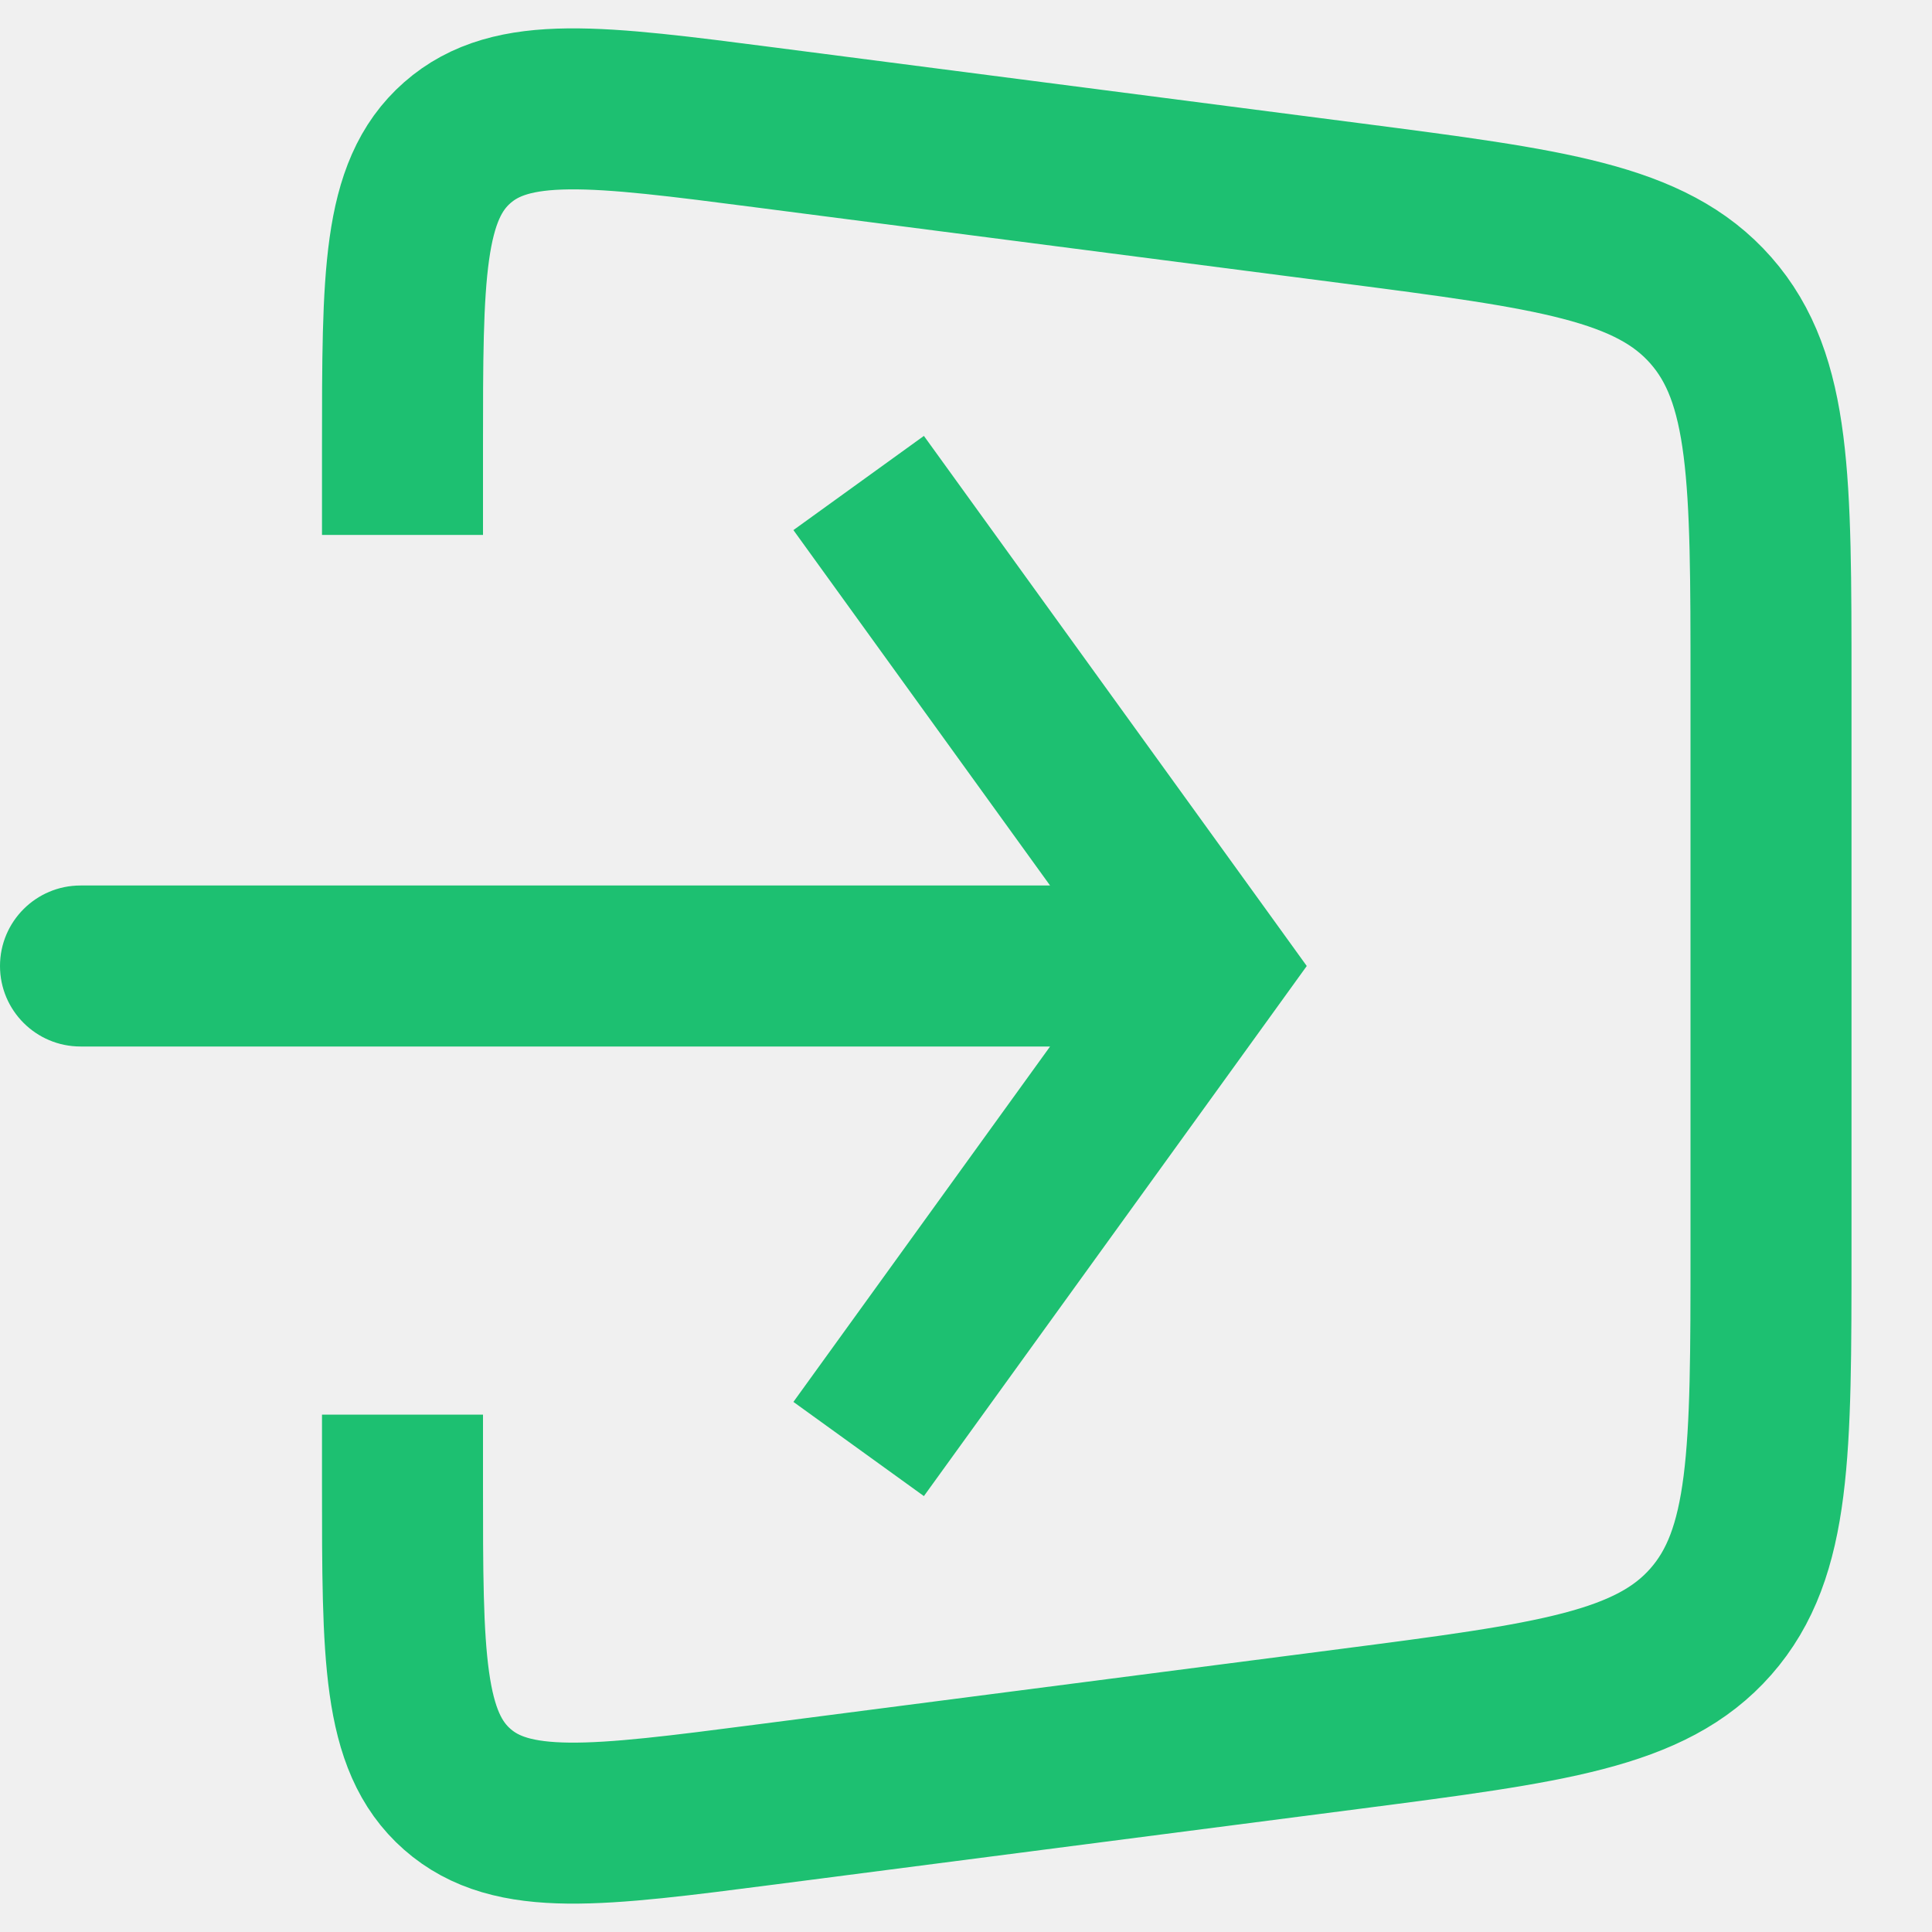
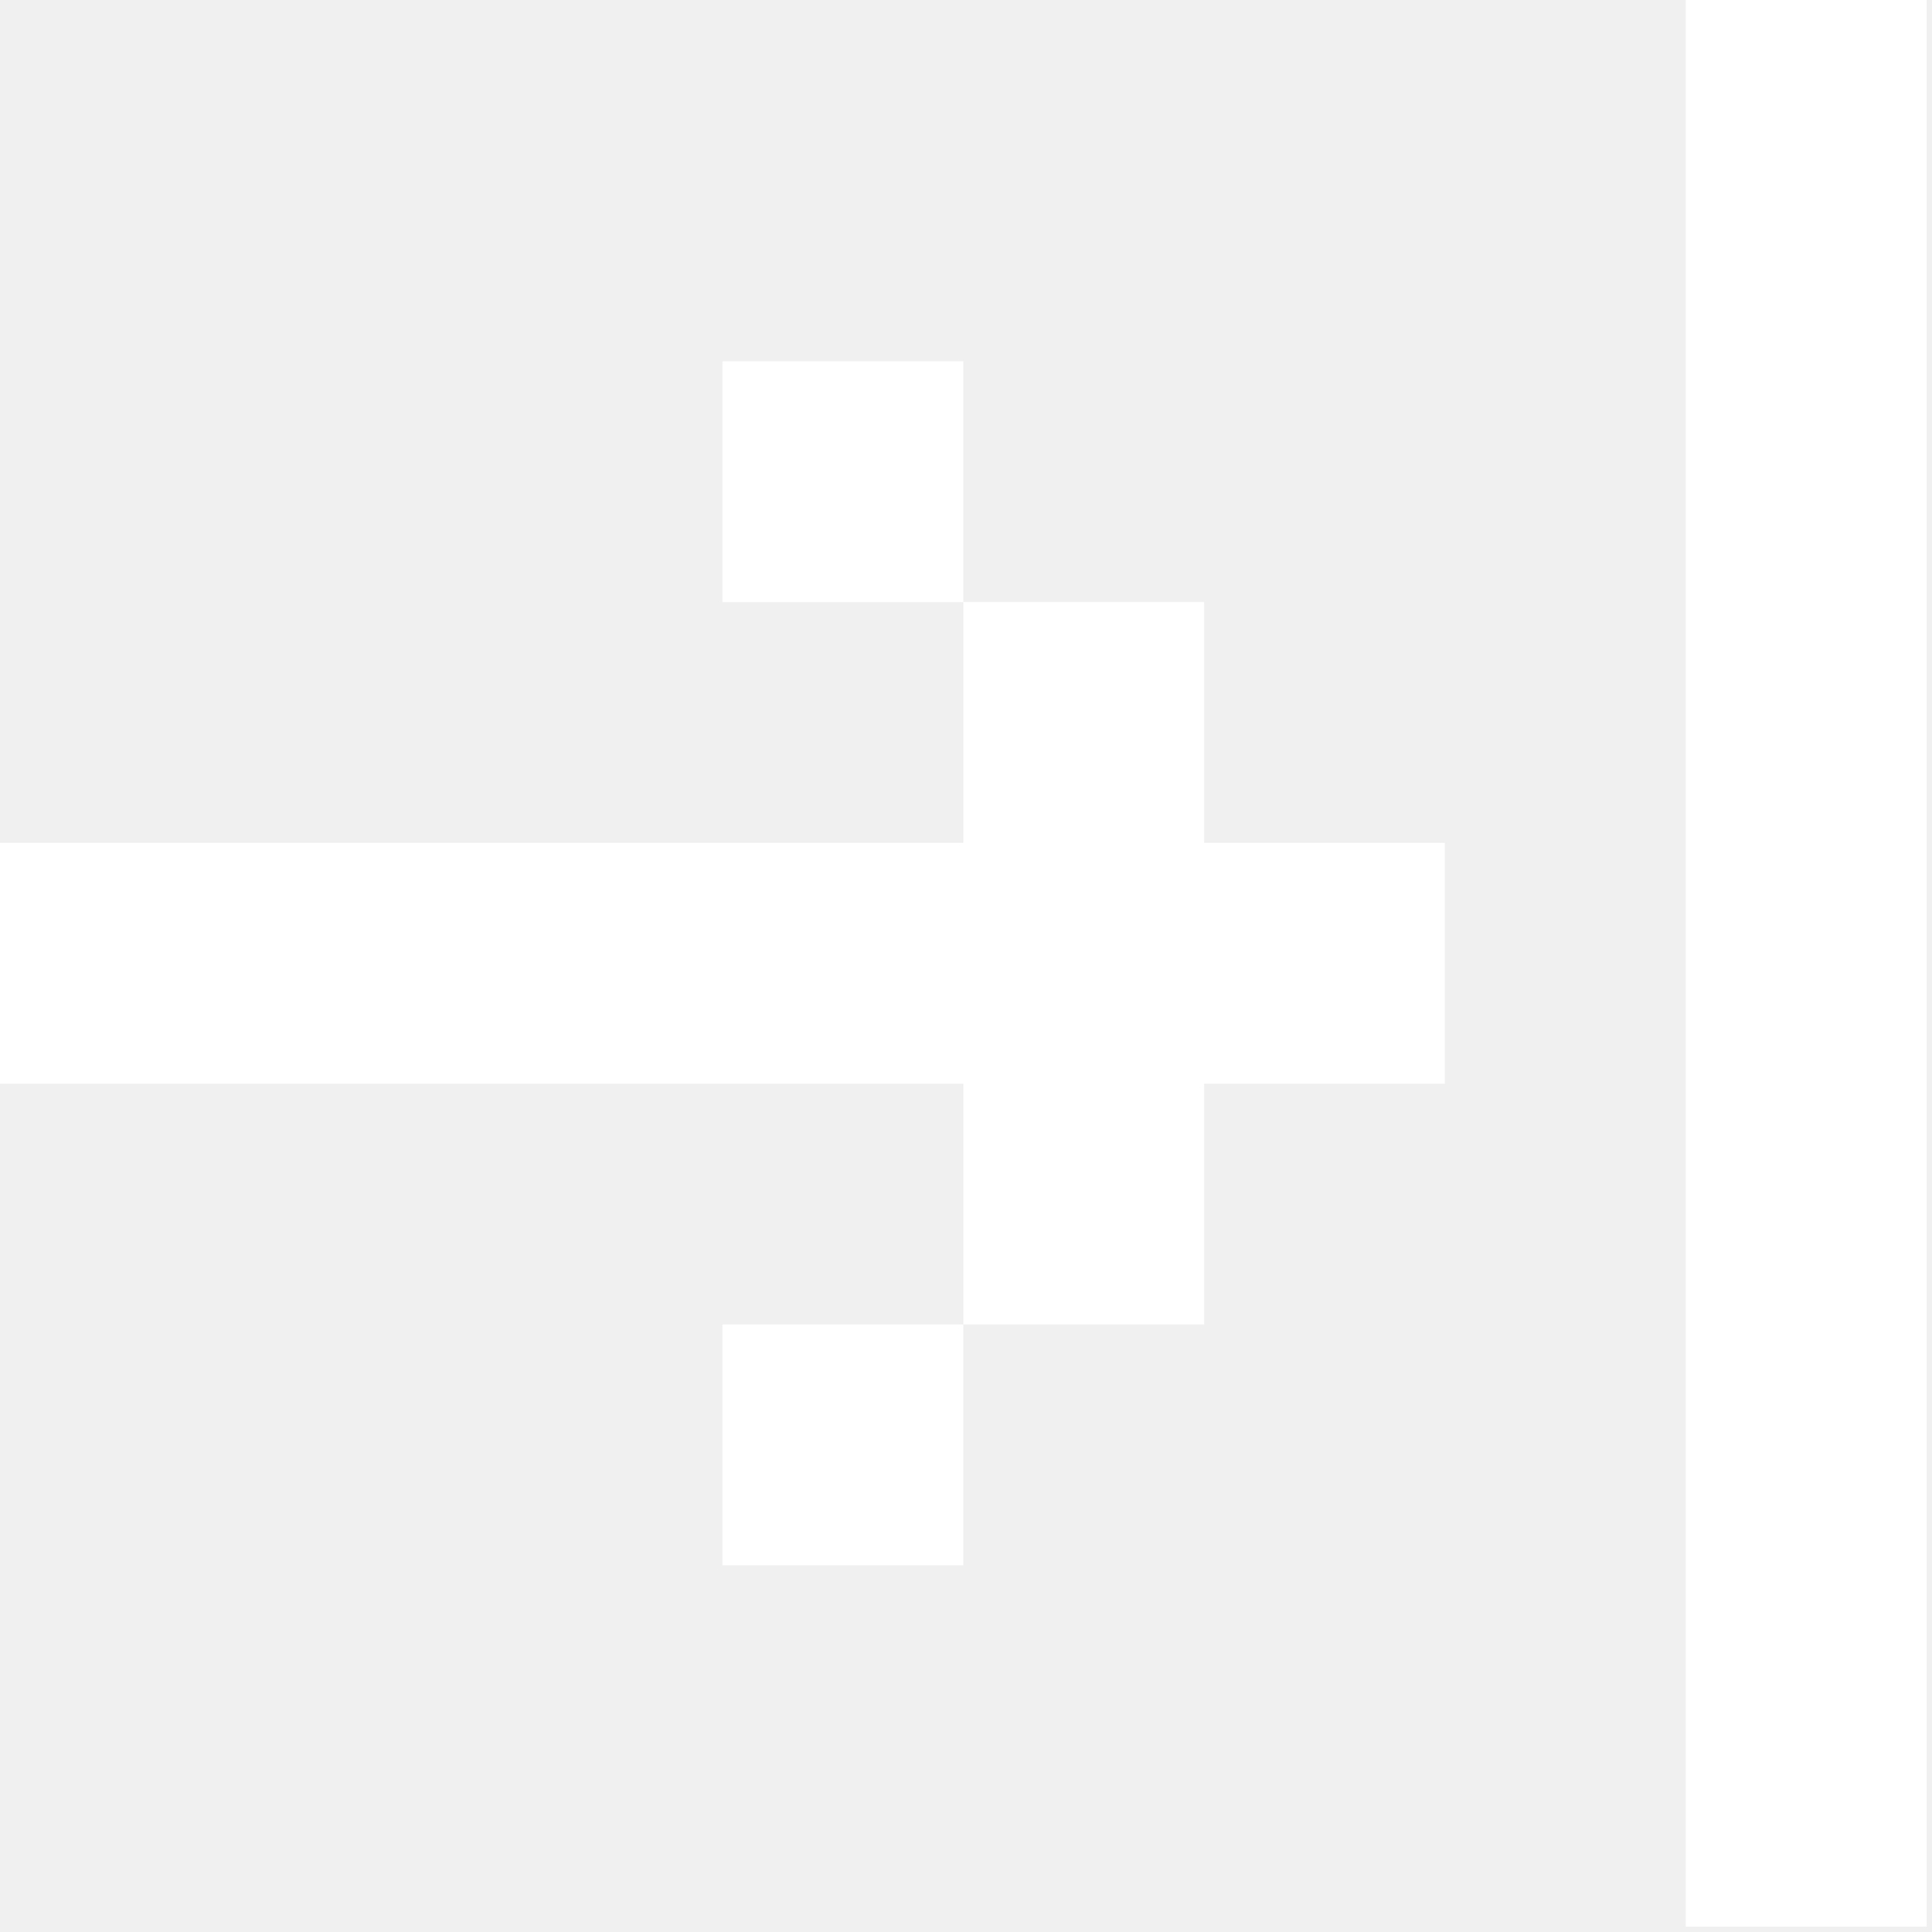
- <svg xmlns="http://www.w3.org/2000/svg" width="24" height="24" viewBox="0 0 24 24" fill="none">
-   <path d="M5 6.645V5.551C5 3.431 5 2.371 5.68 1.773C6.359 1.176 7.411 1.312 9.513 1.584L16.77 2.523C19.261 2.846 20.507 3.007 21.253 3.856C22 4.706 22 5.962 22 8.474V15.526C22 18.038 22 19.294 21.253 20.144C20.507 20.993 19.261 21.154 16.77 21.477L9.513 22.416C7.411 22.688 6.359 22.824 5.68 22.227C5 21.629 5 20.569 5 18.449V17.573" stroke="#1DC071" stroke-width="2" />
-   <path d="M15 12L15.811 11.415L16.233 12L15.811 12.585L15 12ZM1 13C0.448 13 0 12.552 0 12C0 11.448 0.448 11 1 11V13ZM11.477 5.415L15.811 11.415L14.189 12.585L9.856 6.585L11.477 5.415ZM15.811 12.585L11.477 18.585L9.856 17.415L14.189 11.415L15.811 12.585ZM15 13H1V11H15V13Z" fill="#1DC071" />
+ <svg xmlns="http://www.w3.org/2000/svg" width="261" height="261" viewBox="0 0 261 261" fill="none">
+   <path d="M227.826 0V260.372H260.372V0H227.826ZM0 113.913V146.459H130.186V179.006H97.64V211.552H130.186V179.006H162.733V146.459H195.279V113.913H162.733V81.366H130.186V48.82H97.64V81.366H130.186V113.913H0Z" fill="white" />
</svg>
